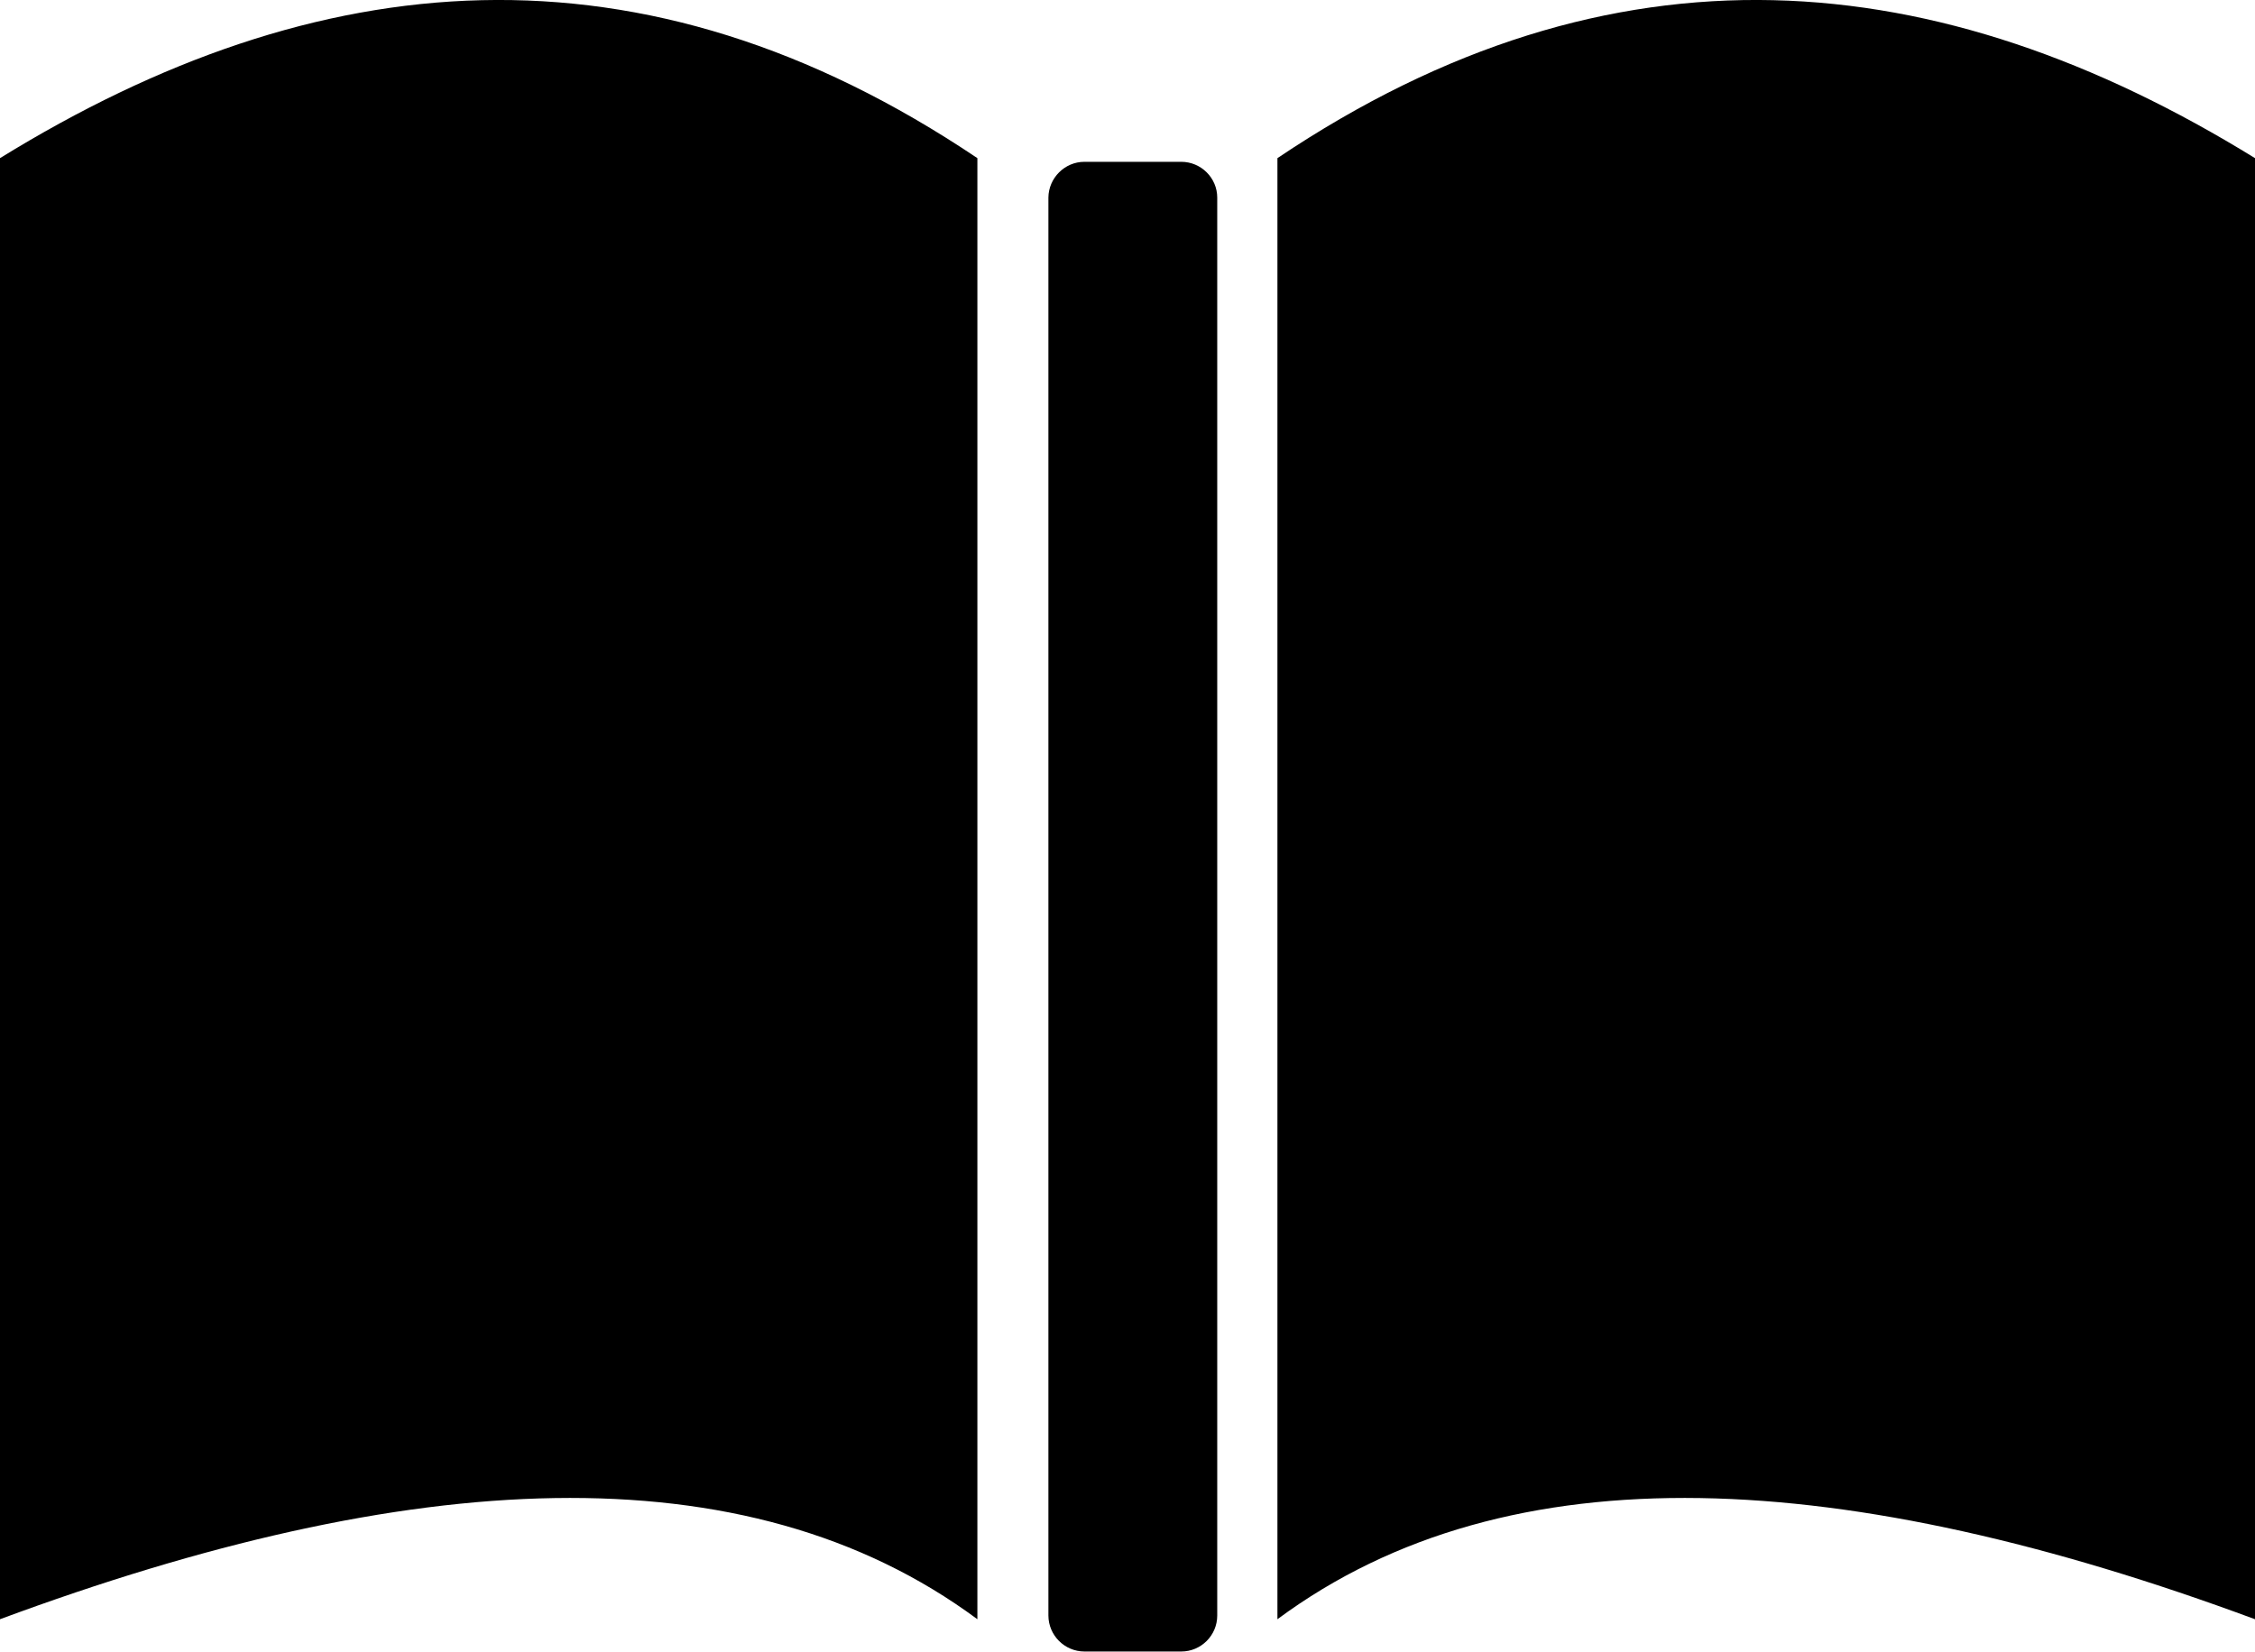
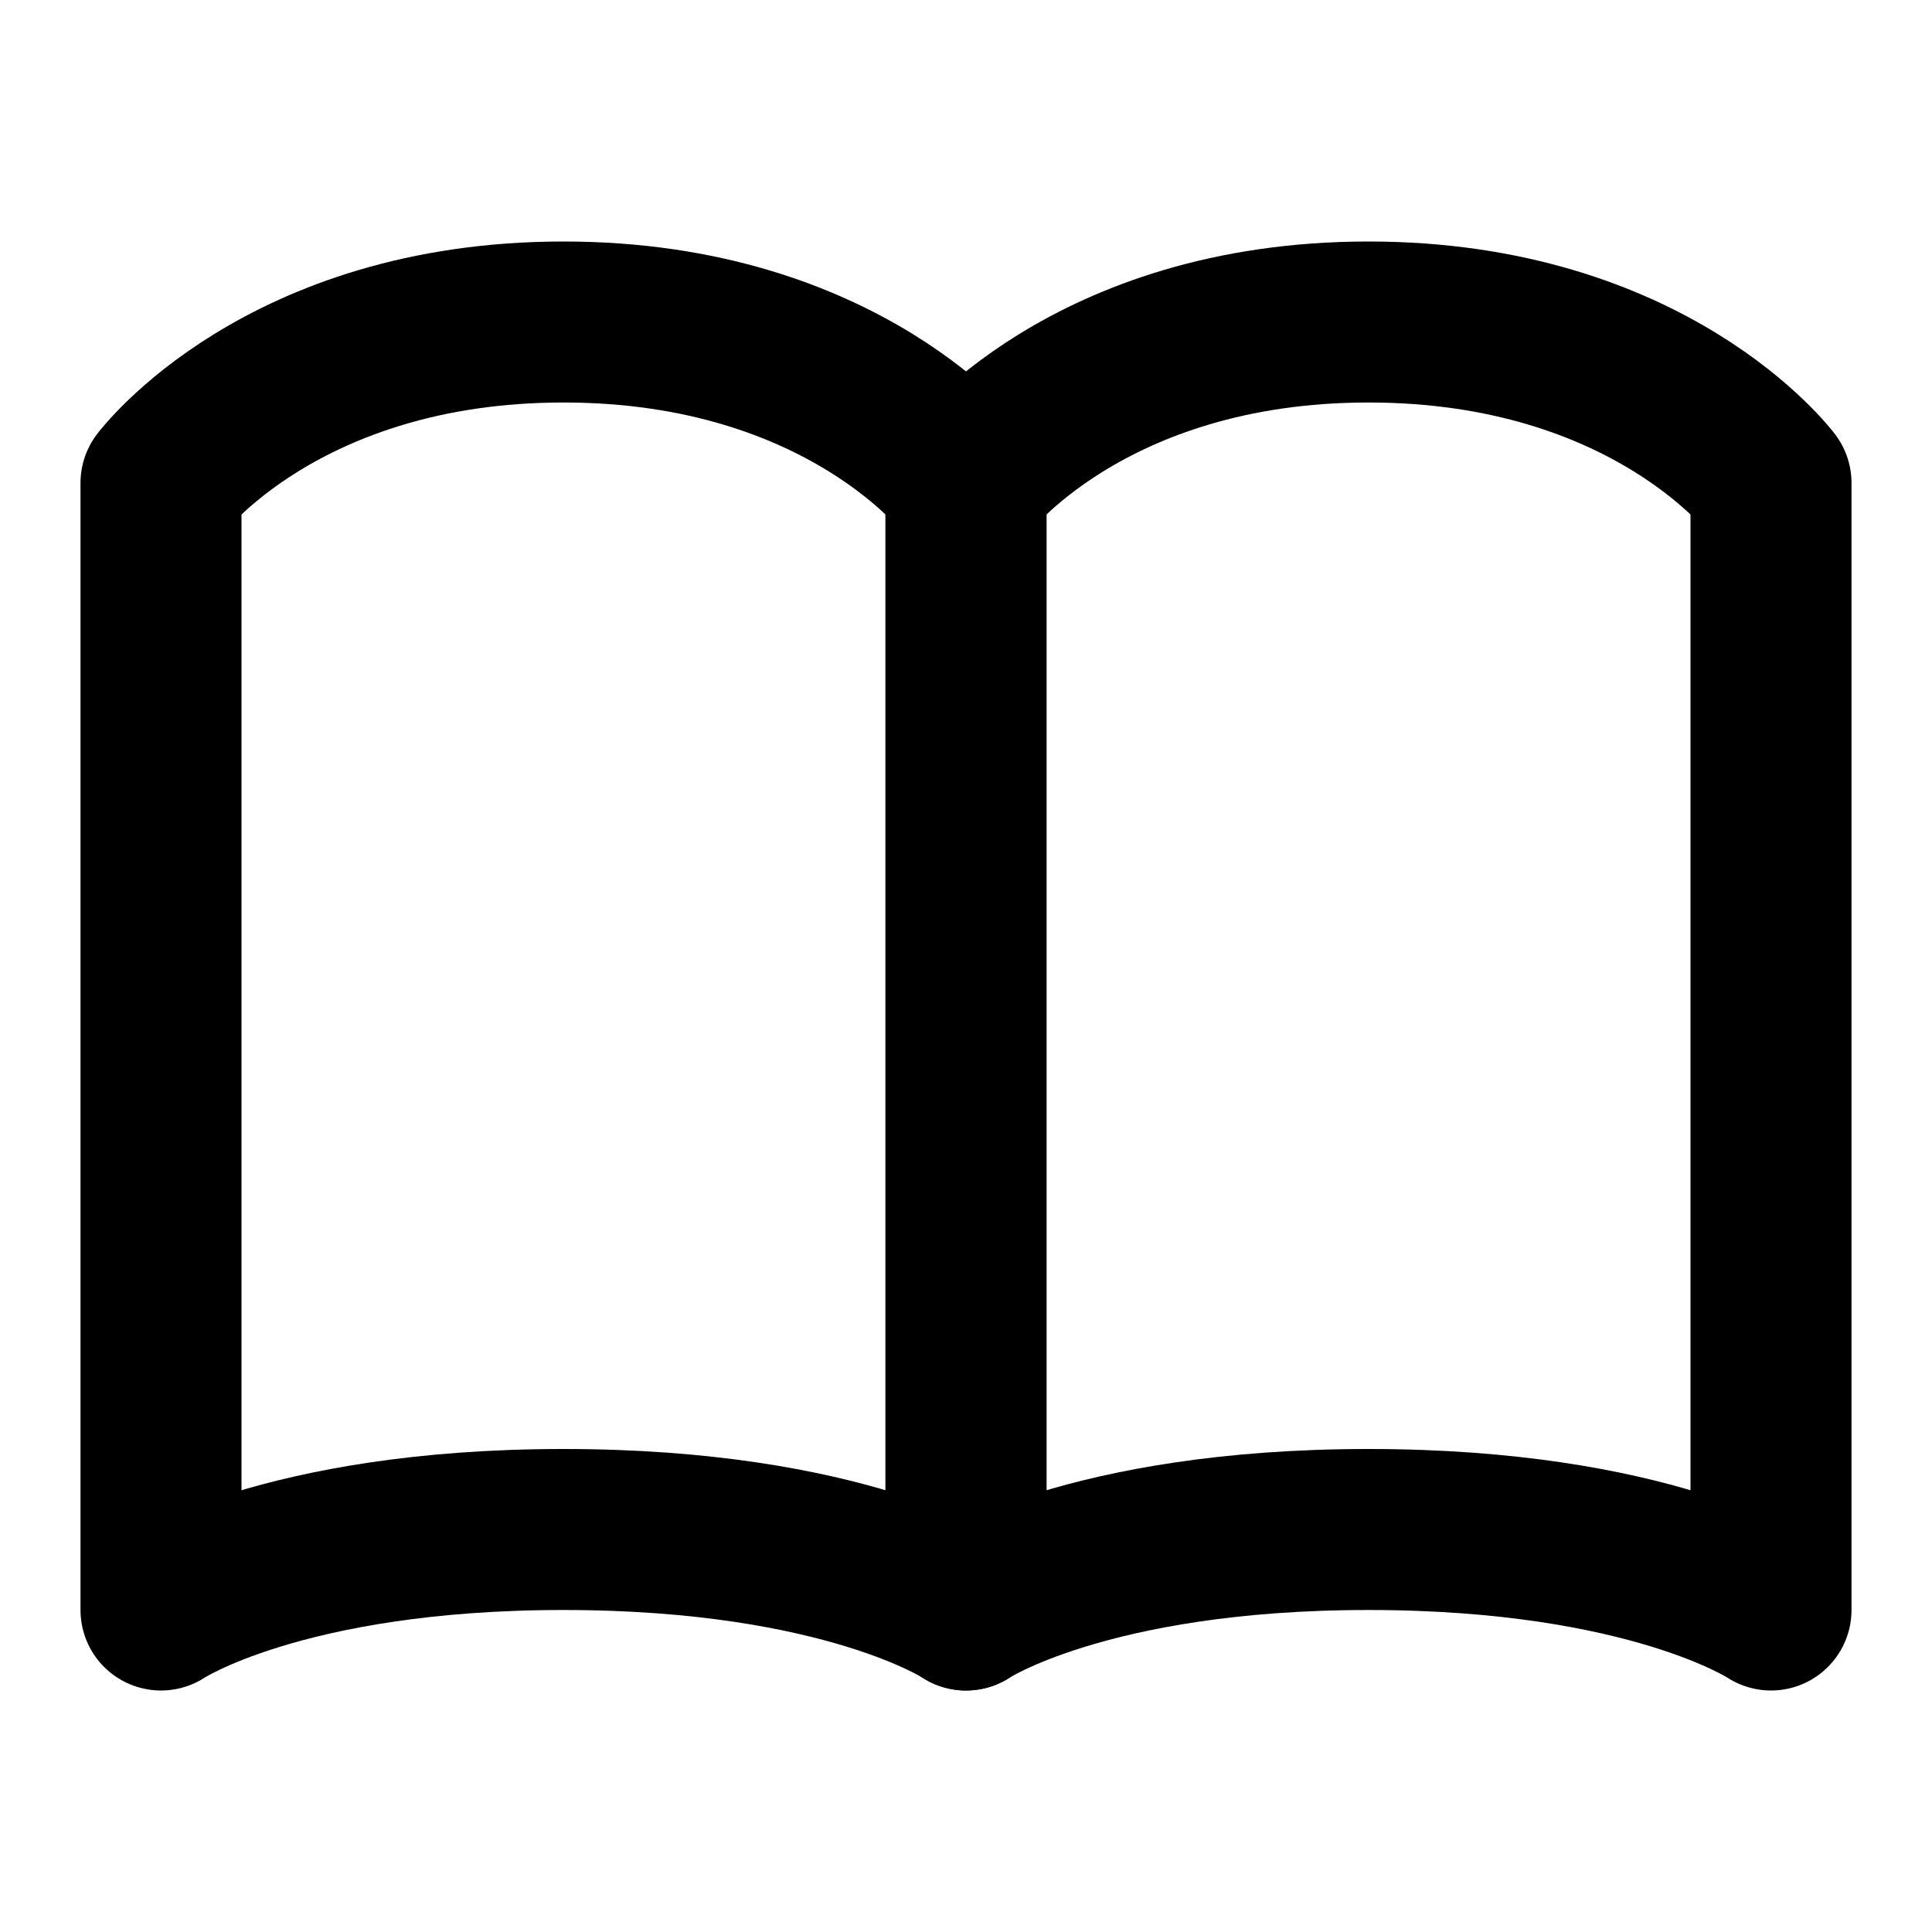
- <svg xmlns="http://www.w3.org/2000/svg" viewBox="0 0 122.88 90.02">
-   <path d="M0 8.62c17.28-10.66 34.96-12.3 53.26 0v79.64c-12.65-9.37-31.03-8.24-53.26 0V8.62zm59.09.2h5.28c1.08 0 1.96.88 1.96 1.95v77.29c0 1.08-.88 1.96-1.96 1.96h-5.28a1.97 1.97 0 01-1.96-1.96V10.77c.01-1.07.89-1.95 1.96-1.95zm63.79-.2c-17.28-10.66-34.97-12.3-53.27 0v79.64c12.65-9.37 31.03-8.24 53.27 0V8.62z" fill-rule="evenodd" clip-rule="evenodd" />
+ <svg xmlns="http://www.w3.org/2000/svg" width="800px" height="800px" viewBox="0 0 24 24" fill="none">
+   <path d="M2 6C2 6 3.5 4 7 4C10.5 4 12 6 12 6V20C12 20 10.5 19 7 19C3.5 19 2 20 2 20V6Z" stroke="currentColor" stroke-width="2" stroke-linecap="round" stroke-linejoin="round" />
+   <path d="M12 6C12 6 13.5 4 17 4C20.5 4 22 6 22 6V20C22 20 20.5 19 17 19C13.5 19 12 20 12 20V6Z" stroke="currentColor" stroke-width="2" stroke-linecap="round" stroke-linejoin="round" />
</svg>
